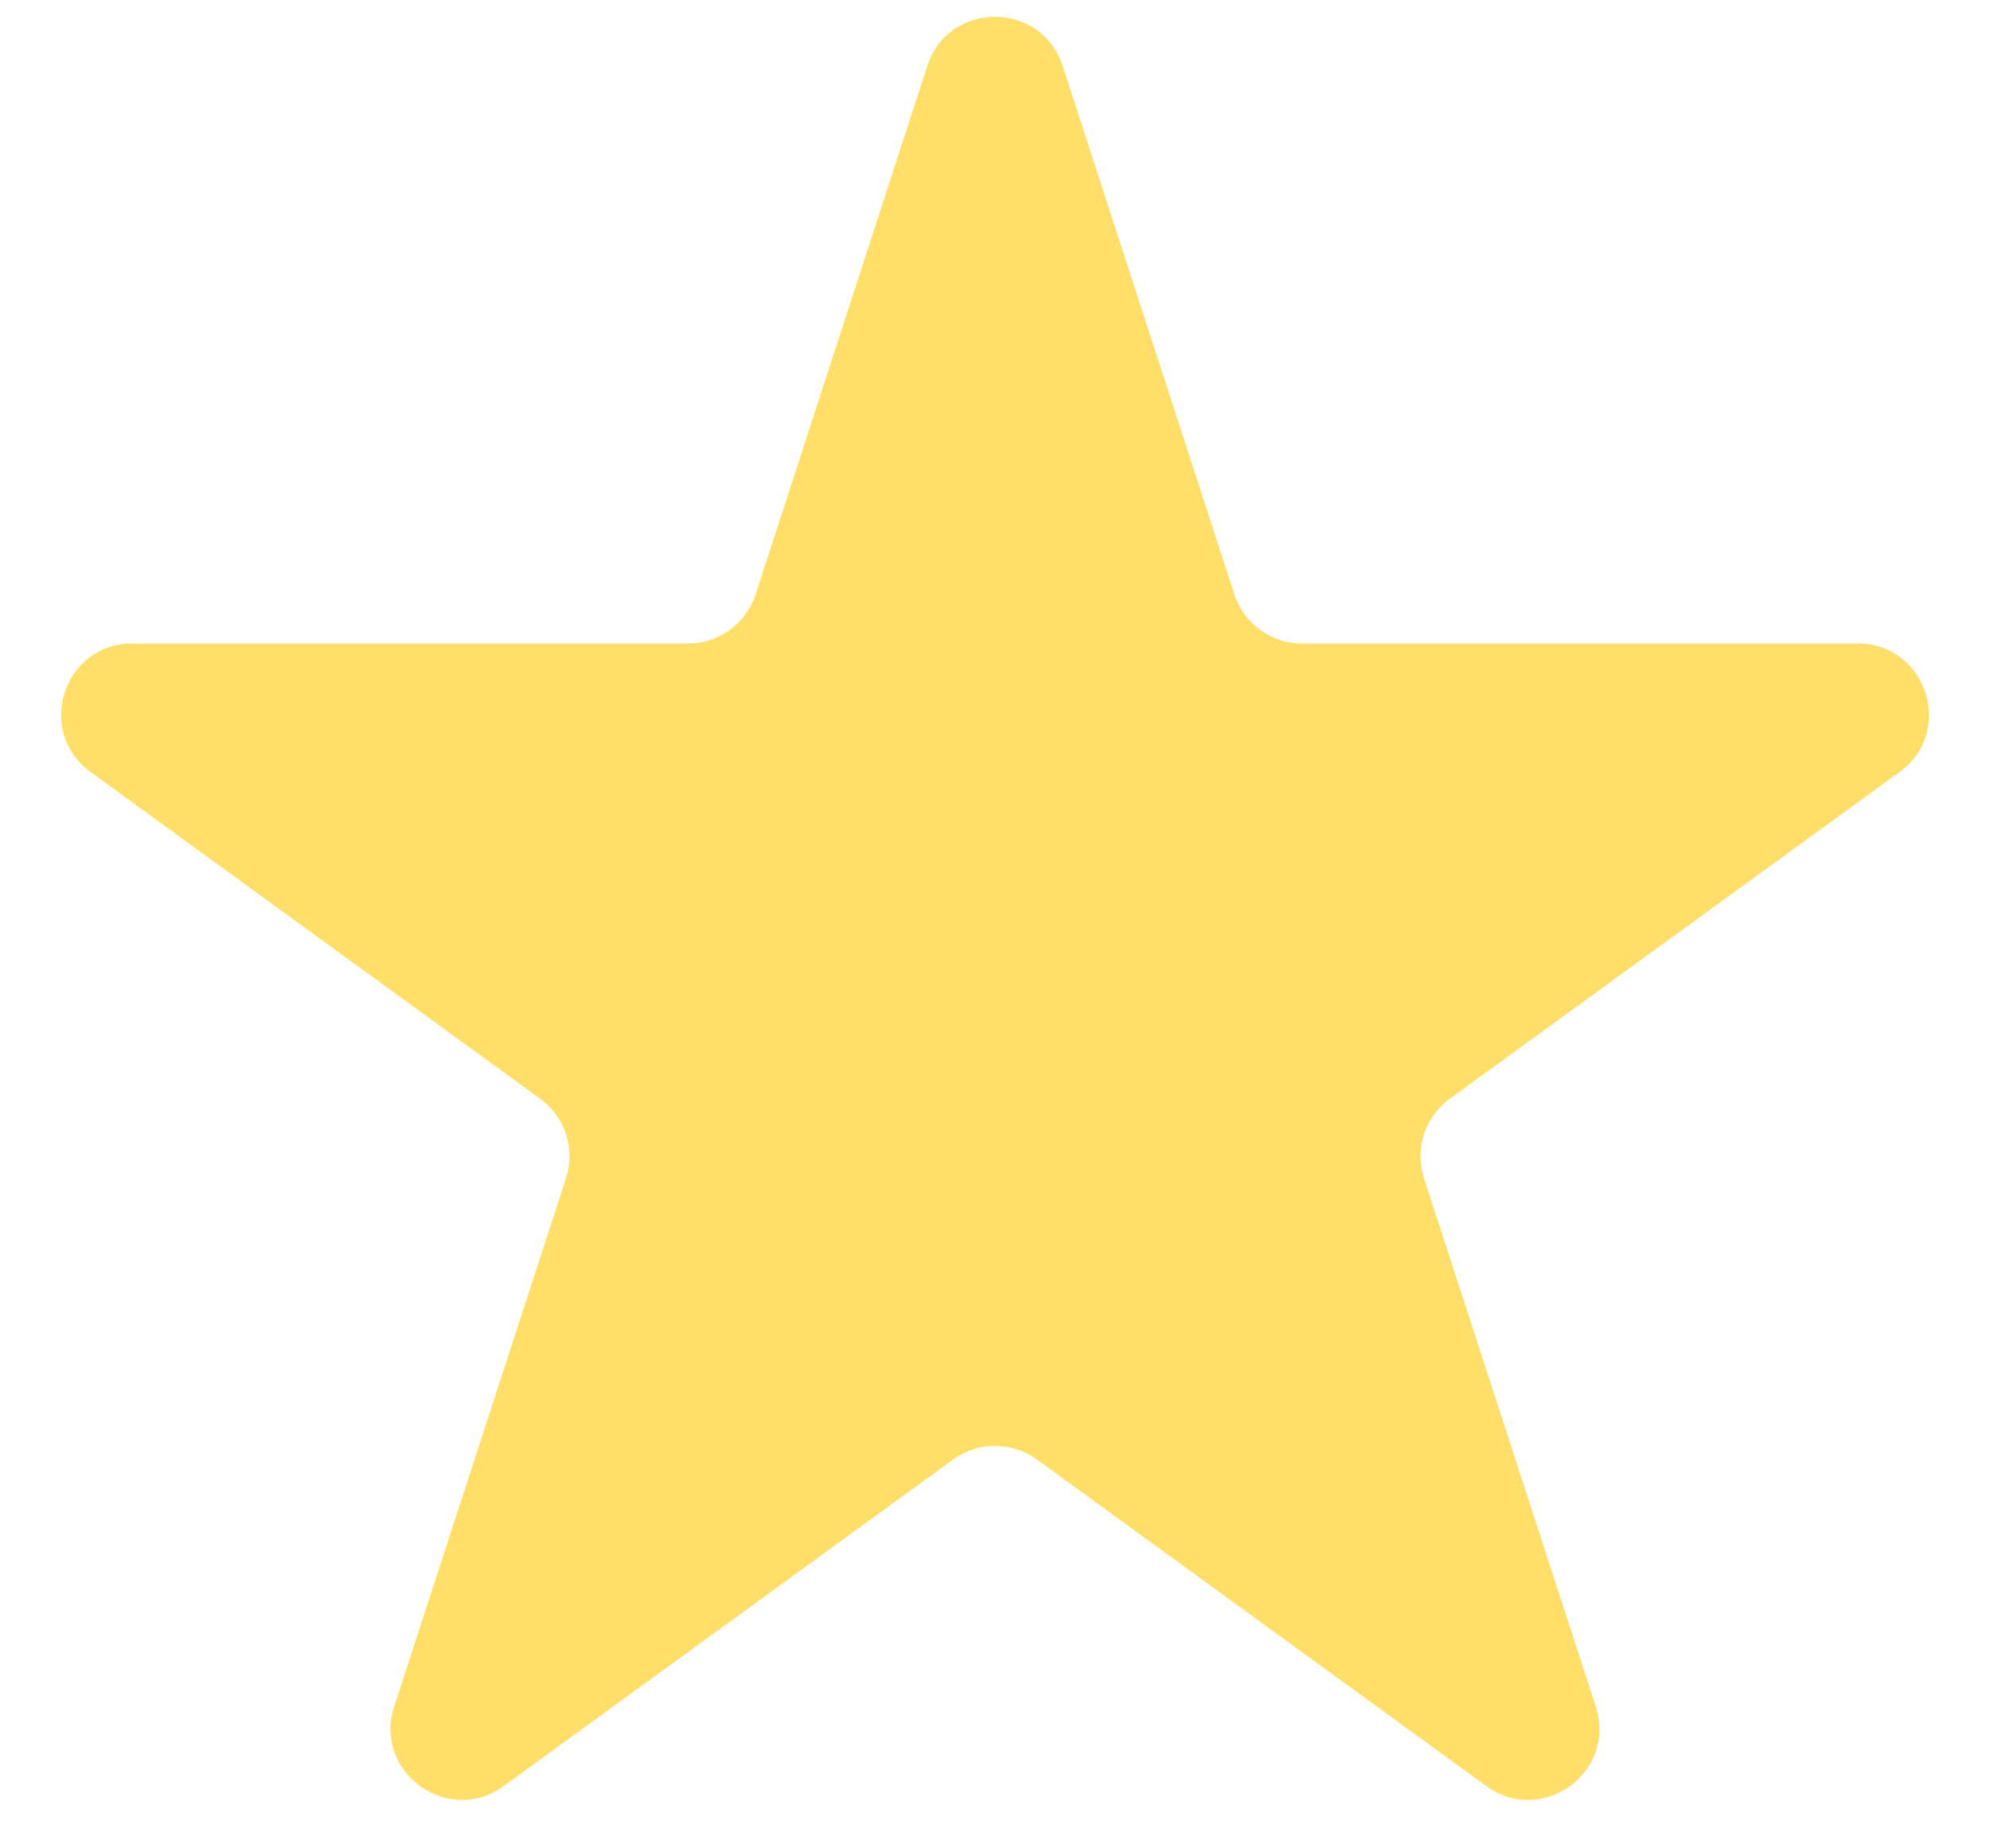
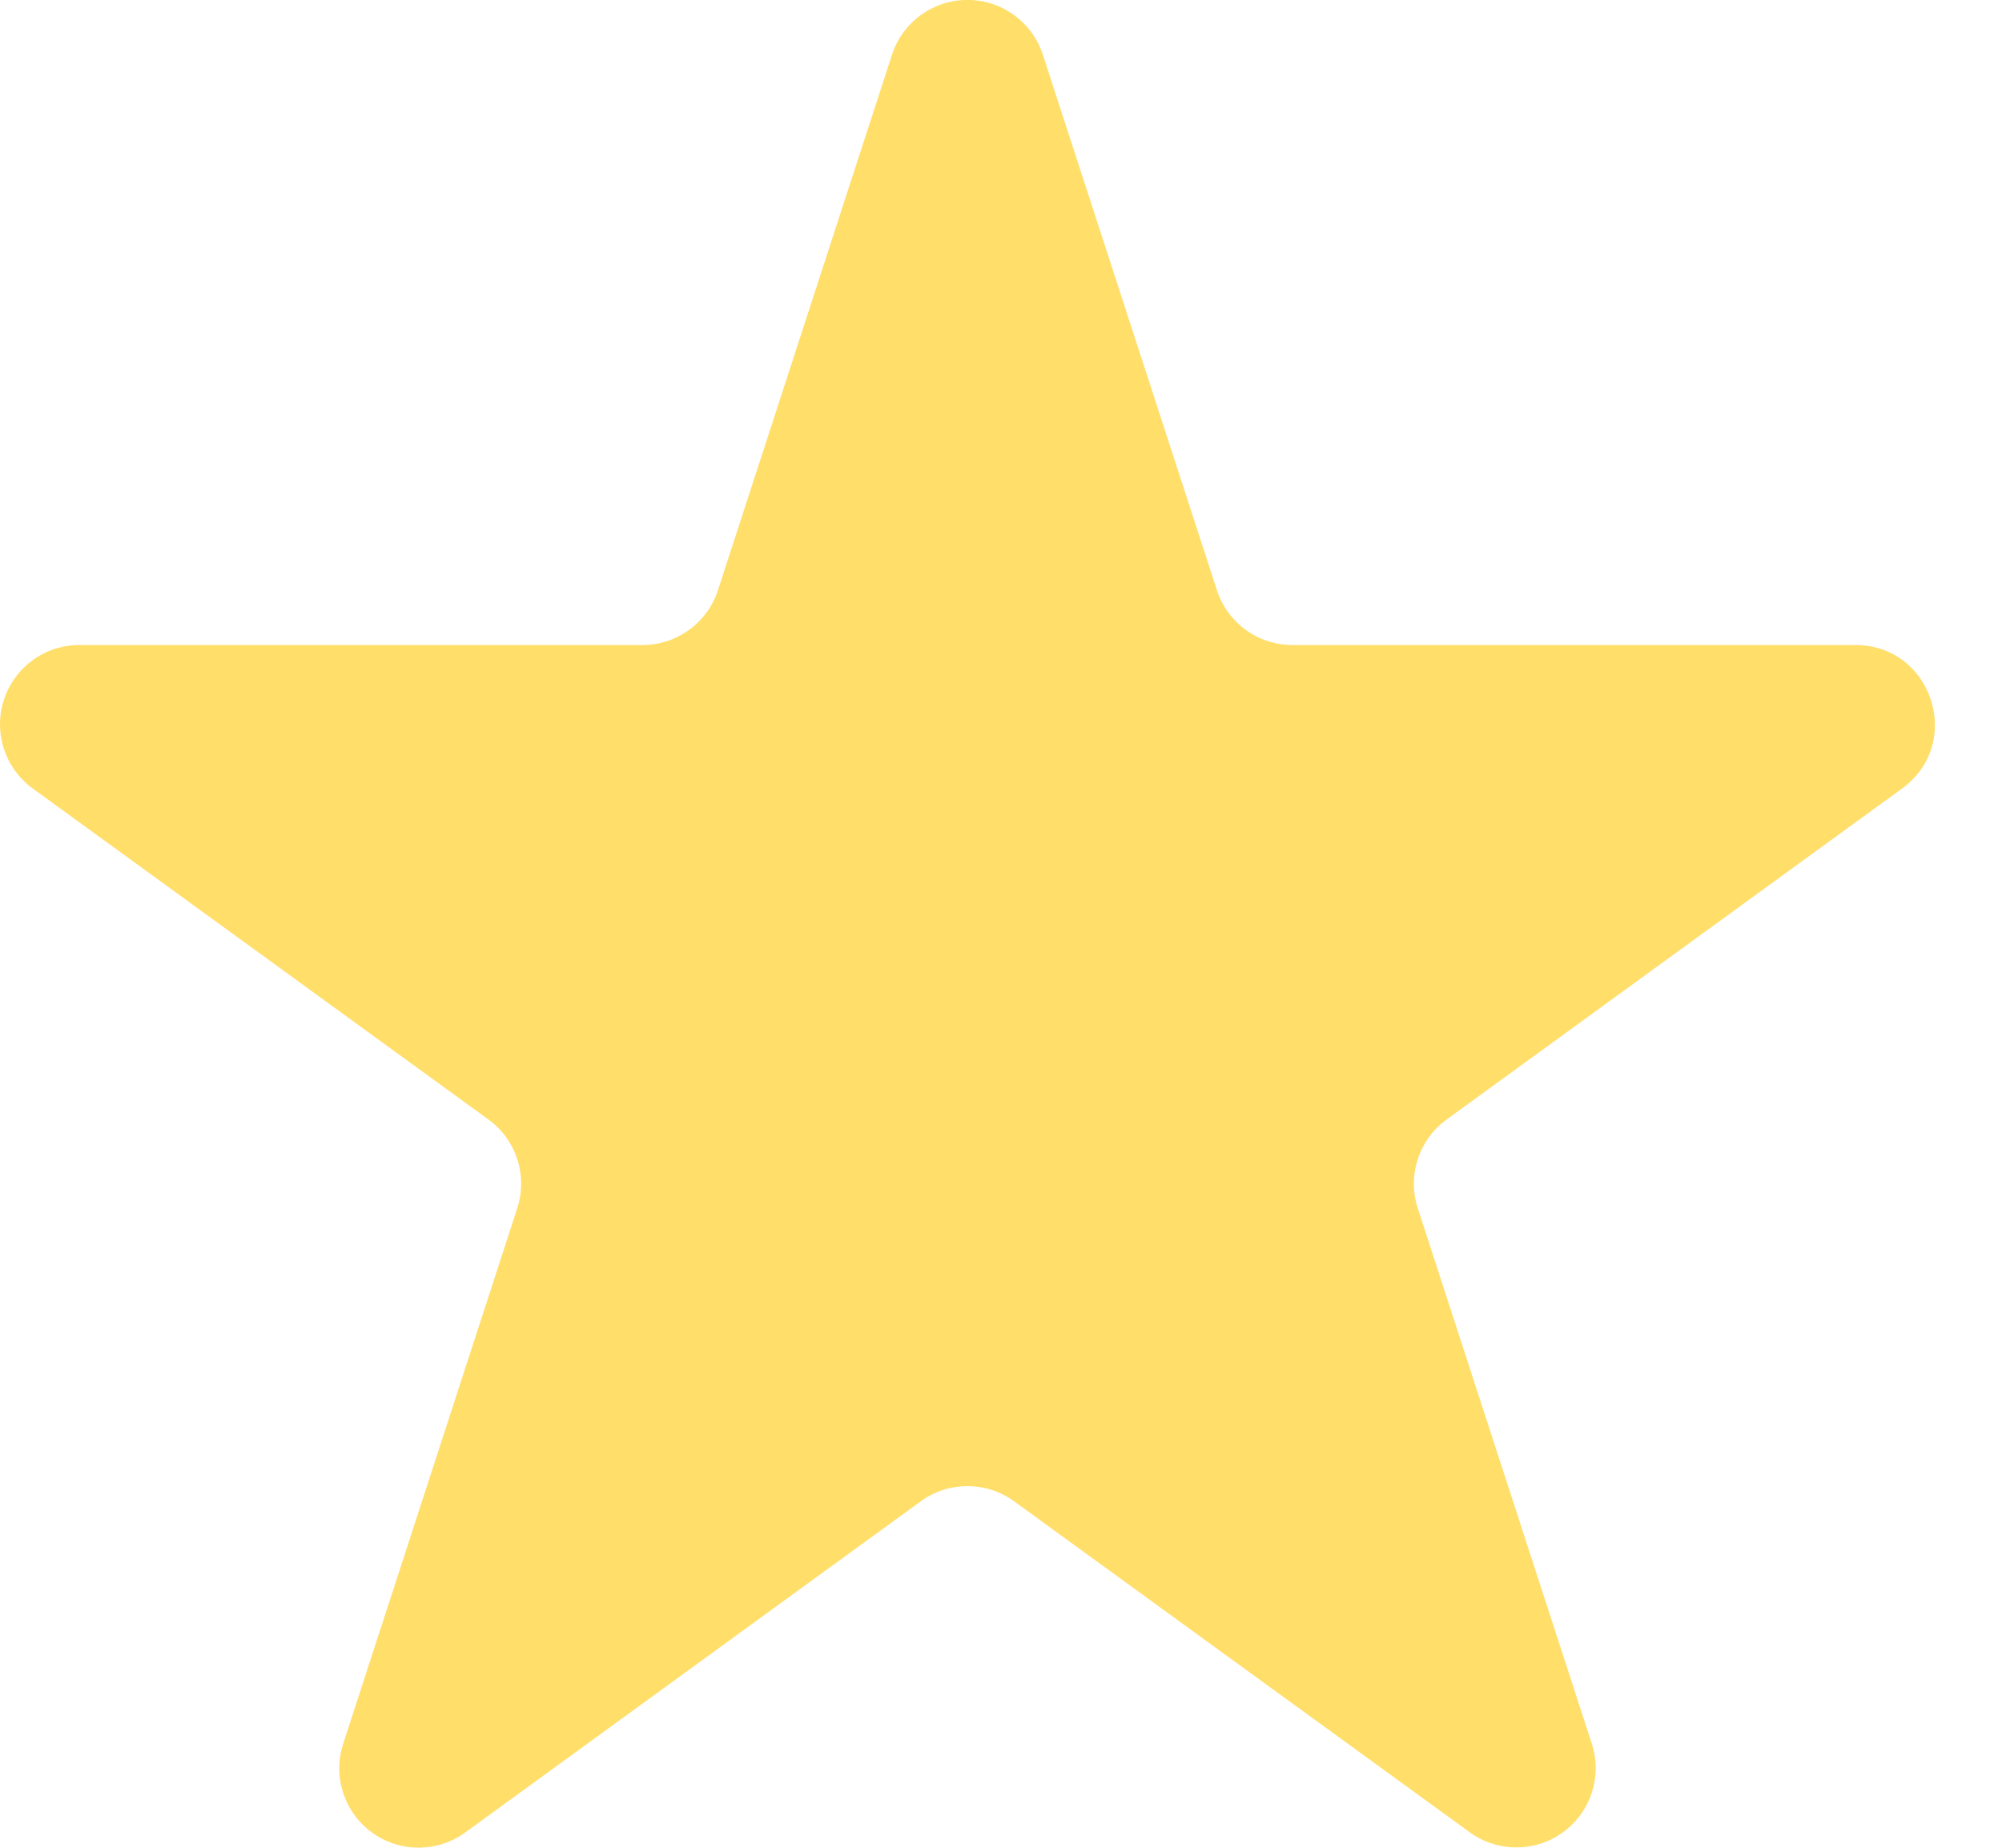
- <svg xmlns="http://www.w3.org/2000/svg" width="14" height="13" viewBox="0 0 14 13" fill="none">
-   <path d="M6.524 0.464C6.674 0.003 7.326 0.003 7.476 0.464L8.684 4.182C8.751 4.388 8.943 4.528 9.159 4.528H13.07C13.554 4.528 13.755 5.148 13.364 5.432L10.2 7.731C10.025 7.858 9.951 8.084 10.018 8.29L11.227 12.009C11.376 12.469 10.849 12.852 10.457 12.568L7.294 10.269C7.119 10.142 6.881 10.142 6.706 10.269L3.543 12.568C3.151 12.852 2.624 12.469 2.773 12.009L3.982 8.29C4.049 8.084 3.975 7.858 3.8 7.731L0.637 5.432C0.245 5.148 0.446 4.528 0.93 4.528H4.841C5.057 4.528 5.249 4.388 5.316 4.182L6.524 0.464Z" fill="#FFDE6A" />
+ <svg xmlns="http://www.w3.org/2000/svg" width="13" height="12" fill="none" viewBox="0 0 13 12">
+   <path fill="#FFDE6A" d="M5.792.356a.515.515 0 0 1 .98 0l1.13 3.477a.515.515 0 0 0 .49.356h3.656c.499 0 .707.639.303.932l-2.958 2.15a.515.515 0 0 0-.187.575l1.13 3.477a.515.515 0 0 1-.793.576L6.585 9.75a.515.515 0 0 0-.606 0L3.022 11.9a.515.515 0 0 1-.793-.577l1.13-3.477a.515.515 0 0 0-.188-.576L.213 5.121a.515.515 0 0 1 .303-.932h3.656a.515.515 0 0 0 .49-.356L5.792.356z" />
</svg>
